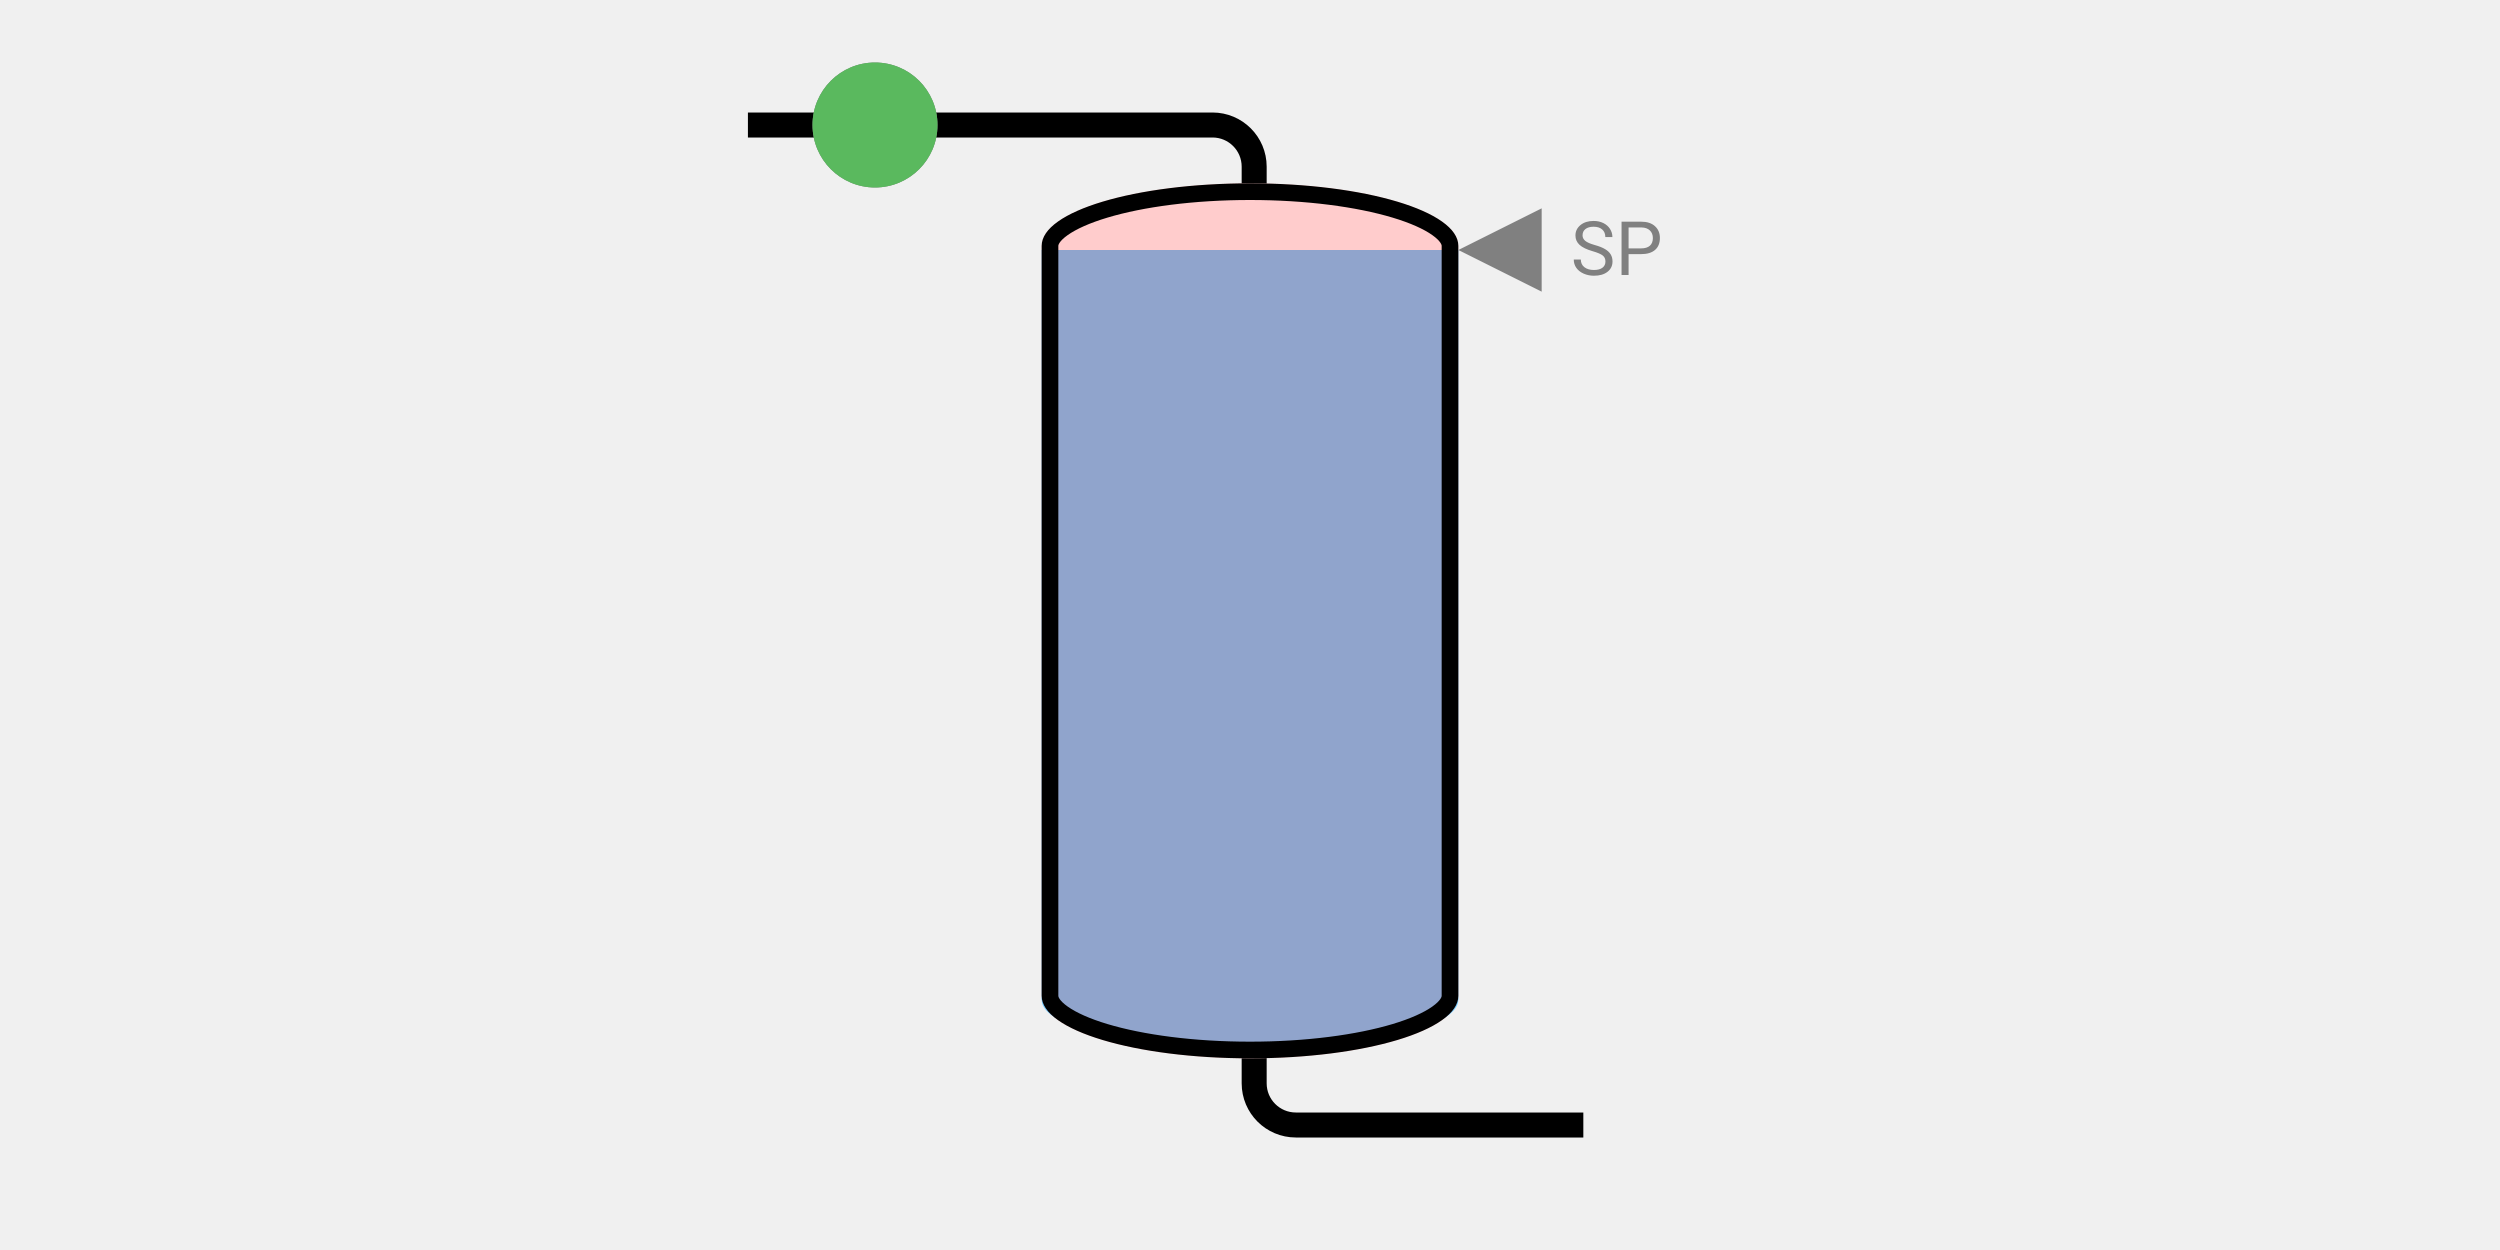
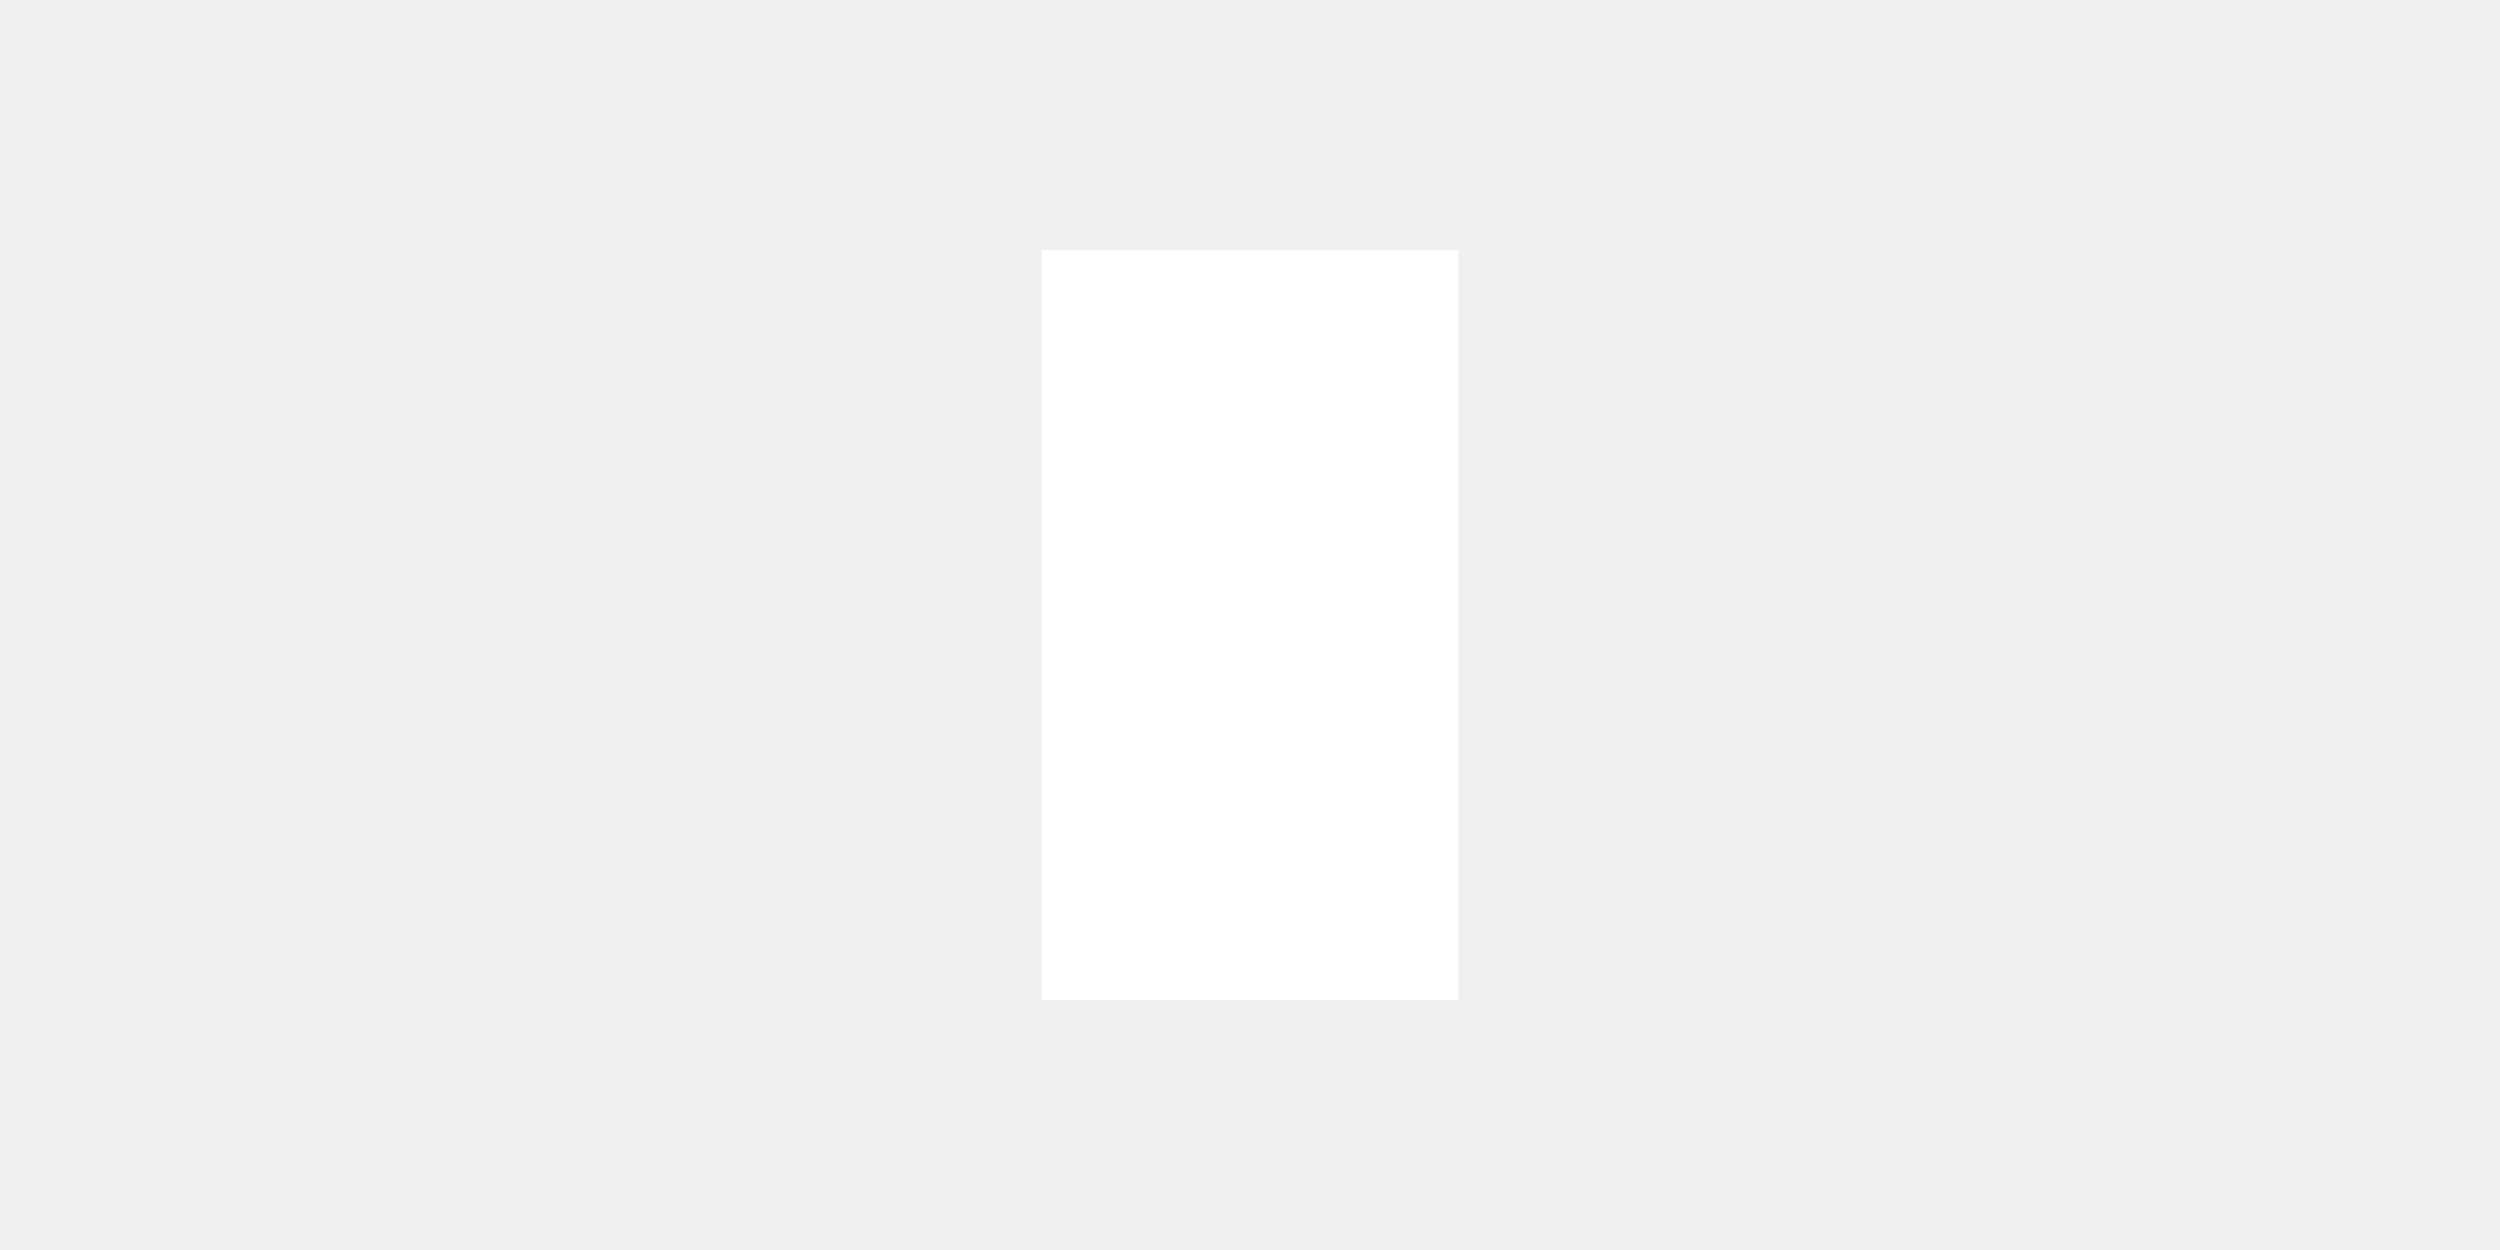
<svg xmlns="http://www.w3.org/2000/svg" width="600" height="300" viewBox="0 0 600 300" fill="none">
  <g id="simpleTank">
-     <path id="pipes" d="M179.5 30H291C296.523 30 301 34.477 301 40V260C301 265.523 305.477 270 311 270H380" stroke="black" stroke-width="6" stroke-linejoin="round" />
-     <path id="tankFill" d="M300 44C327.614 44 350 50.716 350 59V239C350 247.284 327.614 254 300 254C272.386 254 250 247.284 250 239V59C250 50.716 272.386 44 300 44Z" fill="white" />
-     <ellipse id="endcapFill" cx="300" cy="240" rx="50" ry="12" fill="#74CDFF" />
-     <g id="tankWrapper">
-       <rect id="level" x="250" y="60" width="100" height="180" fill="#74CDFF" />
-       <path id="mask" d="M300 44C327.614 44 350 50.716 350 59V239C350 247.284 327.614 254 300 254C272.386 254 250 247.284 250 239V59C250 50.716 272.386 44 300 44Z" fill="#FF0000" fill-opacity="0.2" />
-     </g>
-     <path id="tank" d="M300 46C313.669 46 325.966 47.665 334.781 50.309C339.201 51.635 342.632 53.174 344.914 54.793C347.247 56.448 348 57.899 348 59V239C348 240.101 347.247 241.552 344.914 243.207C342.632 244.826 339.201 246.365 334.781 247.691C325.966 250.335 313.669 252 300 252C286.331 252 274.034 250.335 265.219 247.691C260.799 246.365 257.368 244.826 255.086 243.207C252.753 241.552 252 240.101 252 239V59C252 57.899 252.753 56.448 255.086 54.793C257.368 53.174 260.799 51.635 265.219 50.309C274.034 47.665 286.331 46 300 46Z" stroke="black" stroke-width="4" />
-     <g id="setPoint">
-       <path id="SP" d="M382.256 60.296C380.809 59.88 379.754 59.37 379.092 58.767C378.436 58.157 378.107 57.407 378.107 56.517C378.107 55.509 378.509 54.677 379.312 54.02C380.12 53.358 381.169 53.027 382.458 53.027C383.337 53.027 384.119 53.197 384.805 53.537C385.496 53.877 386.029 54.346 386.404 54.943C386.785 55.541 386.976 56.194 386.976 56.903H385.279C385.279 56.13 385.033 55.523 384.541 55.084C384.049 54.639 383.354 54.416 382.458 54.416C381.626 54.416 380.976 54.601 380.507 54.97C380.044 55.333 379.812 55.84 379.812 56.49C379.812 57.012 380.032 57.454 380.472 57.817C380.917 58.175 381.67 58.503 382.73 58.802C383.797 59.101 384.629 59.432 385.227 59.795C385.83 60.152 386.275 60.571 386.562 61.052C386.855 61.532 387.002 62.098 387.002 62.748C387.002 63.785 386.598 64.617 385.789 65.244C384.98 65.865 383.899 66.176 382.546 66.176C381.667 66.176 380.847 66.009 380.085 65.675C379.323 65.335 378.734 64.872 378.318 64.286C377.908 63.7 377.703 63.035 377.703 62.291H379.399C379.399 63.065 379.684 63.677 380.252 64.128C380.826 64.573 381.591 64.796 382.546 64.796C383.437 64.796 384.119 64.614 384.594 64.251C385.068 63.888 385.306 63.393 385.306 62.766C385.306 62.139 385.086 61.655 384.646 61.315C384.207 60.97 383.41 60.63 382.256 60.296ZM390.86 60.99V66H389.173V53.203H393.893C395.293 53.203 396.389 53.56 397.18 54.275C397.977 54.99 398.375 55.937 398.375 57.114C398.375 58.356 397.985 59.315 397.206 59.988C396.433 60.656 395.322 60.99 393.875 60.99H390.86ZM390.86 59.61H393.893C394.795 59.61 395.486 59.399 395.967 58.977C396.447 58.55 396.688 57.935 396.688 57.132C396.688 56.37 396.447 55.761 395.967 55.304C395.486 54.847 394.827 54.609 393.989 54.592H390.86V59.61Z" fill="#808080" />
-       <path id="arrow" d="M370 50L350 60L370 70V50Z" fill="#808080" />
-     </g>
-     <circle id="valve-bg" cx="210" cy="30" r="15" fill="#808080" />
-     <circle id="valve" cx="210" cy="30" r="15" fill="#5AB95E" />
+     <rect id="level" x="250" y="60" width="100" height="180" fill="white" />
  </g>
</svg>
